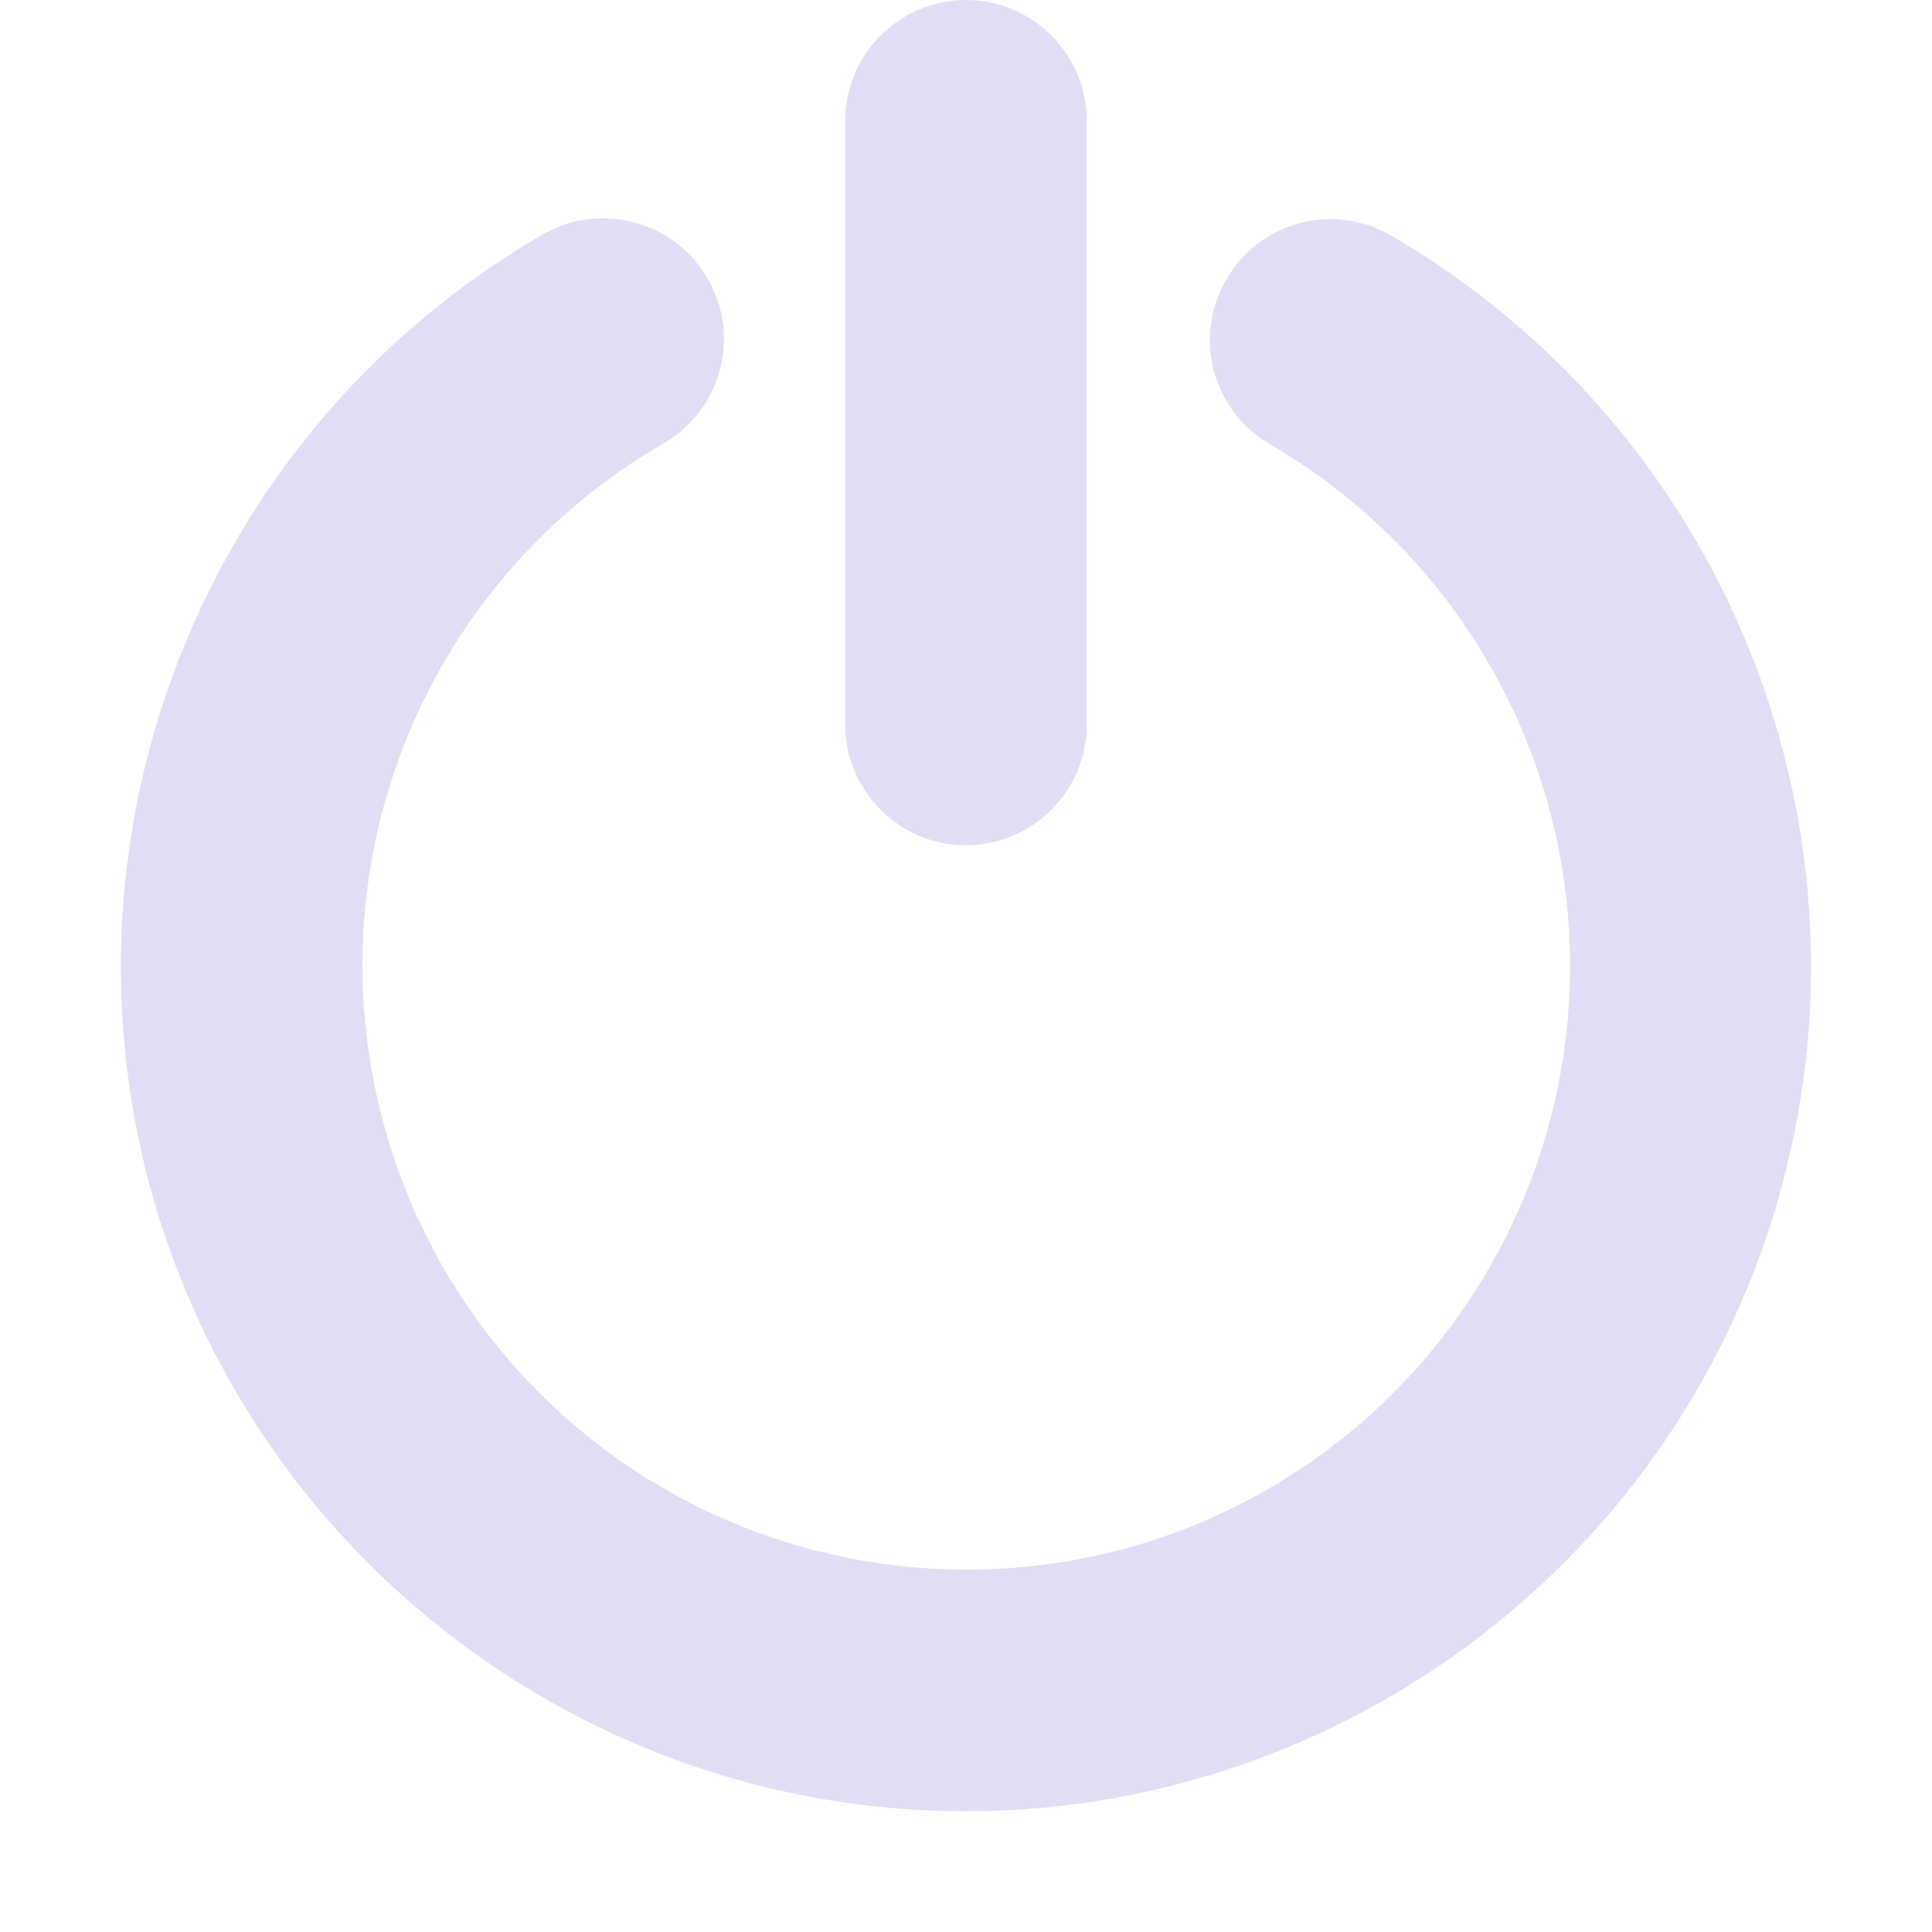
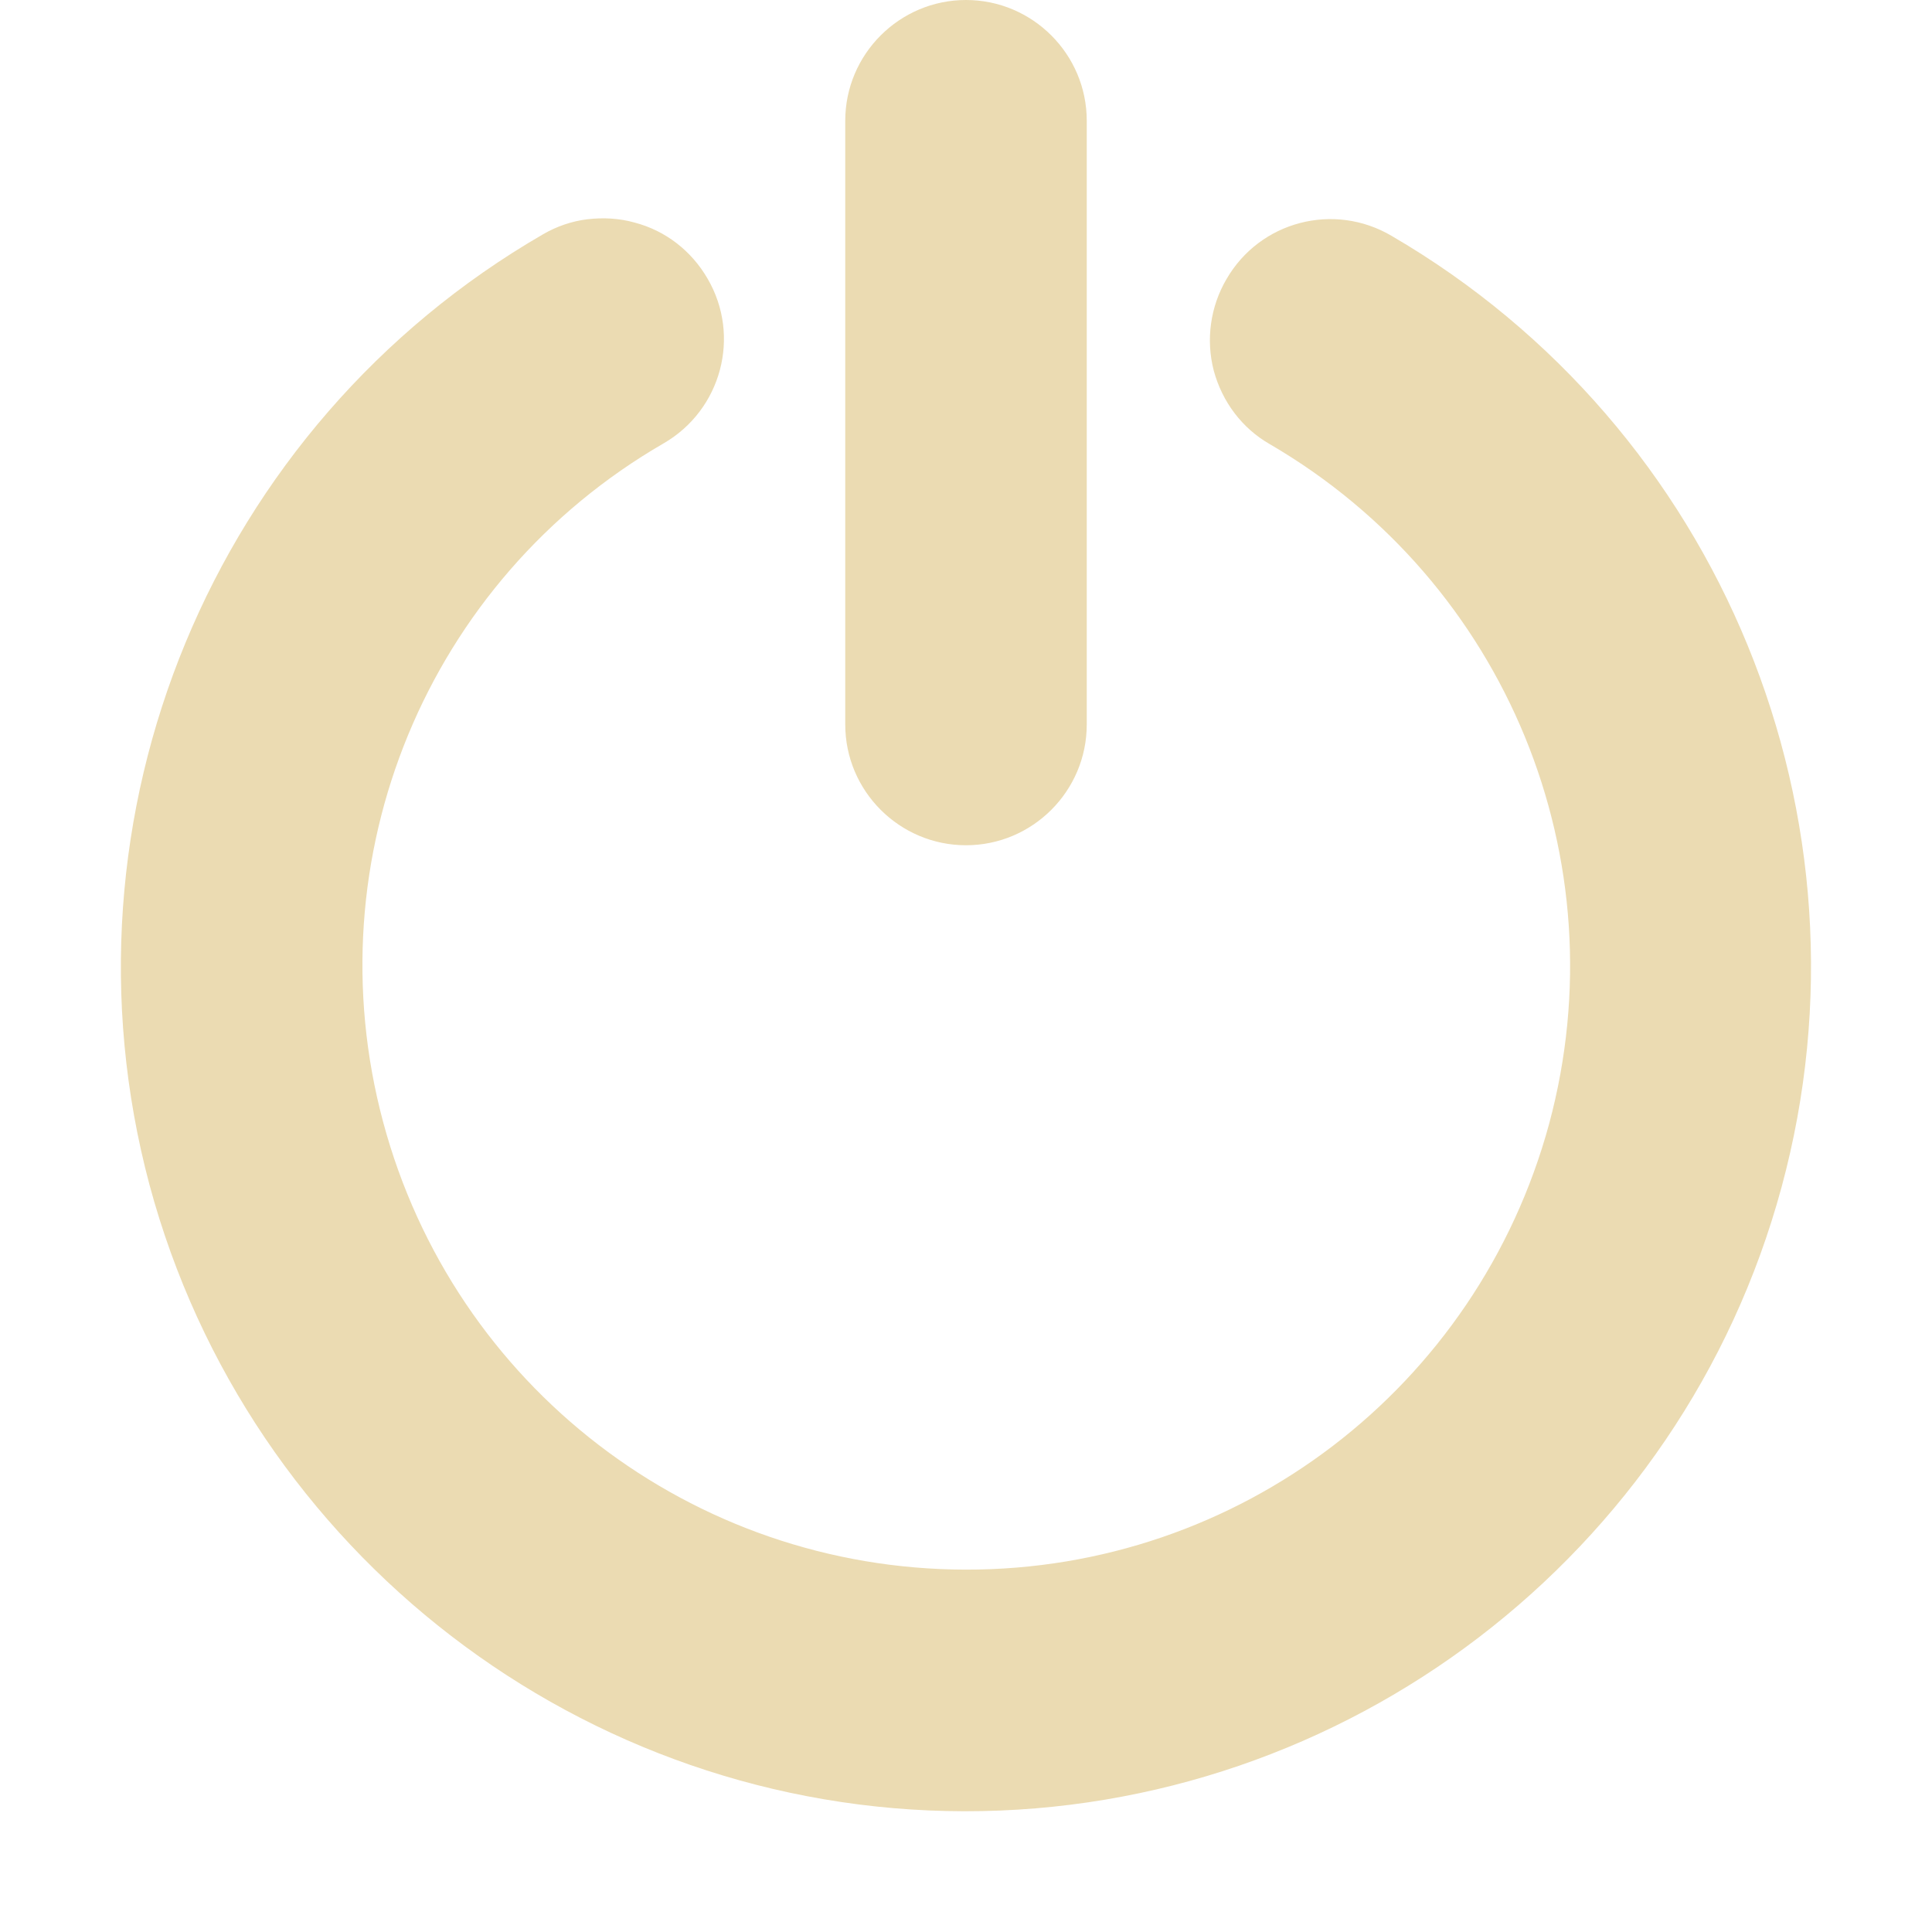
<svg xmlns="http://www.w3.org/2000/svg" height="16px" viewBox="0 0 16 16" width="16px">
-   <path d="m 8 0 c -0.551 0 -1 0.449 -1 1 v 5 c 0 0.551 0.449 1 1 1 s 1 -0.449 1 -1 v -5 c 0 -0.551 -0.449 -1 -1 -1 z m -3.137 1.816 c -0.129 0.016 -0.254 0.059 -0.367 0.125 c -2.734 1.582 -4.074 4.816 -3.258 7.871 c 0.82 3.051 3.594 5.184 6.75 5.188 c 3.16 0.004 5.941 -2.121 6.766 -5.168 c 0.828 -3.051 -0.5 -6.289 -3.23 -7.879 c -0.477 -0.281 -1.09 -0.121 -1.367 0.359 c -0.133 0.227 -0.172 0.5 -0.105 0.758 c 0.07 0.258 0.234 0.477 0.465 0.609 c 1.957 1.141 2.902 3.441 2.312 5.629 c -0.594 2.184 -2.57 3.695 -4.832 3.691 c -2.266 -0.004 -4.238 -1.52 -4.824 -3.707 s 0.363 -4.488 2.324 -5.621 c 0.477 -0.277 0.641 -0.887 0.363 -1.363 c -0.133 -0.23 -0.348 -0.398 -0.605 -0.465 c -0.125 -0.035 -0.258 -0.043 -0.391 -0.027 z m 0 0" fill="#e0def4" />
+   <path d="m 8 0 c -0.551 0 -1 0.449 -1 1 v 5 c 0 0.551 0.449 1 1 1 s 1 -0.449 1 -1 v -5 c 0 -0.551 -0.449 -1 -1 -1 z m -3.137 1.816 c -0.129 0.016 -0.254 0.059 -0.367 0.125 c -2.734 1.582 -4.074 4.816 -3.258 7.871 c 0.82 3.051 3.594 5.184 6.75 5.188 c 3.16 0.004 5.941 -2.121 6.766 -5.168 c 0.828 -3.051 -0.5 -6.289 -3.23 -7.879 c -0.477 -0.281 -1.09 -0.121 -1.367 0.359 c -0.133 0.227 -0.172 0.5 -0.105 0.758 c 0.07 0.258 0.234 0.477 0.465 0.609 c 1.957 1.141 2.902 3.441 2.312 5.629 c -0.594 2.184 -2.57 3.695 -4.832 3.691 c -2.266 -0.004 -4.238 -1.52 -4.824 -3.707 s 0.363 -4.488 2.324 -5.621 c 0.477 -0.277 0.641 -0.887 0.363 -1.363 c -0.133 -0.23 -0.348 -0.398 -0.605 -0.465 c -0.125 -0.035 -0.258 -0.043 -0.391 -0.027 z m 0 0" fill="#ebdbb2" />
</svg>
